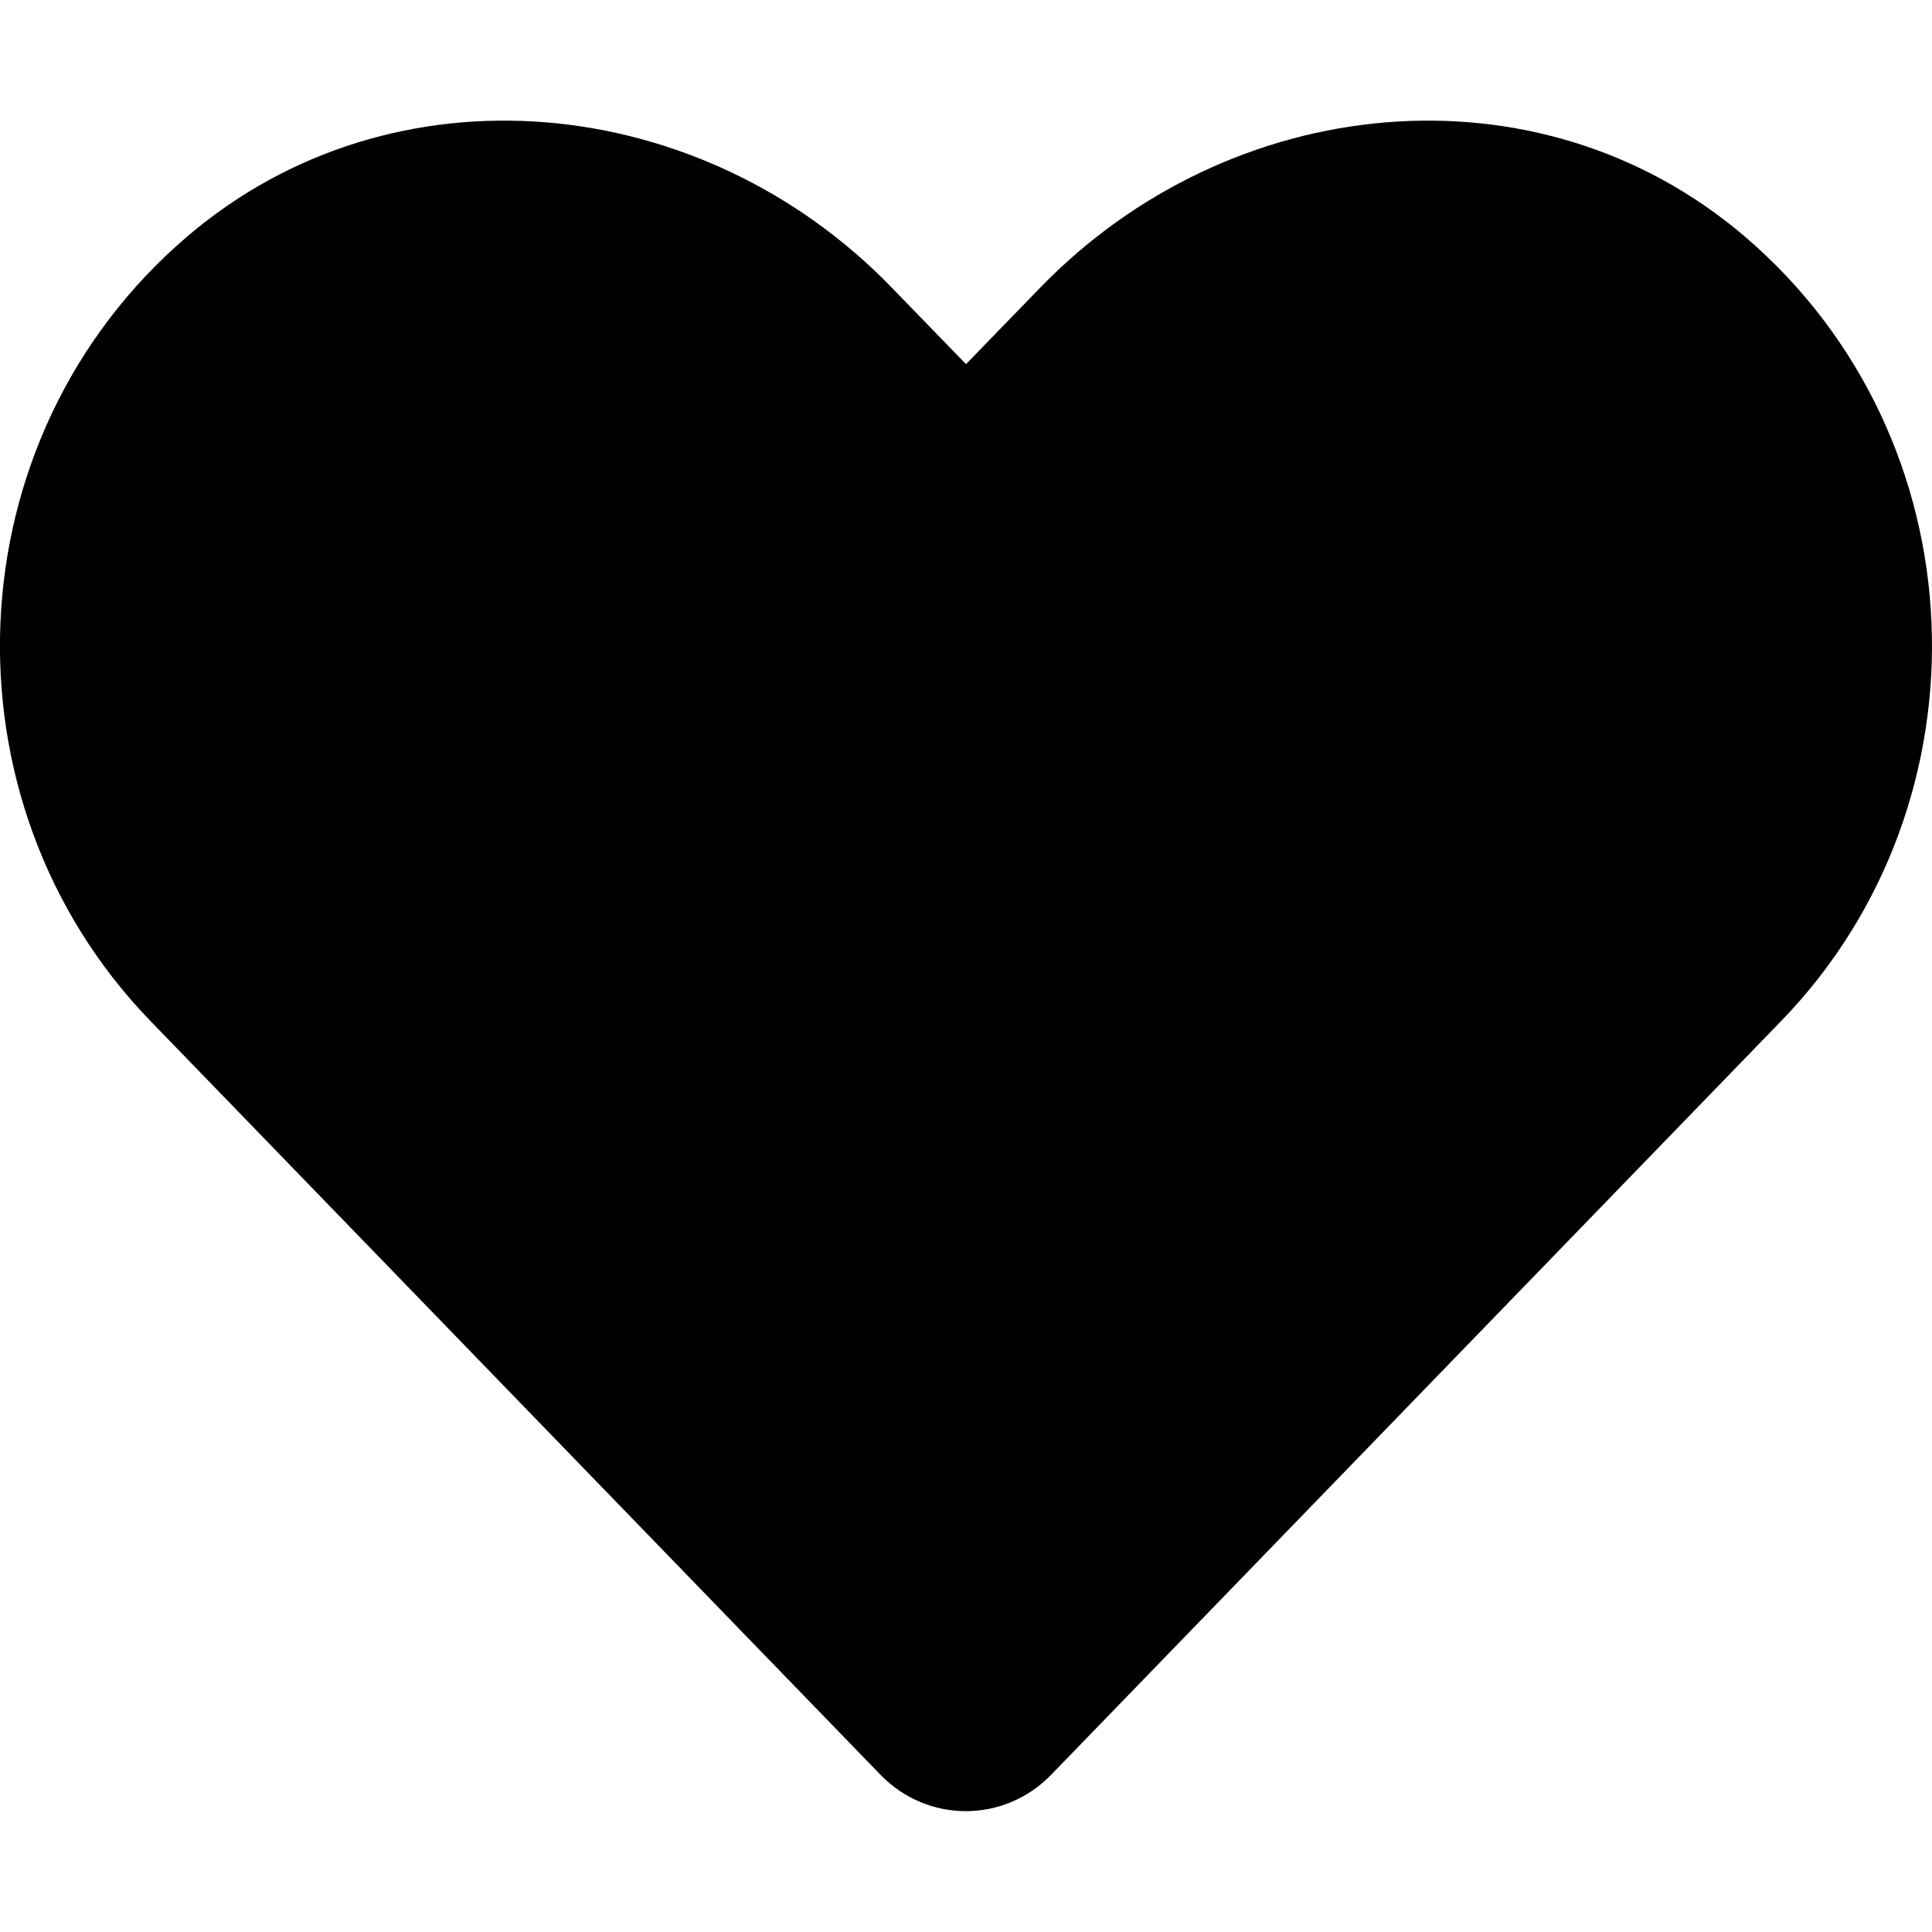
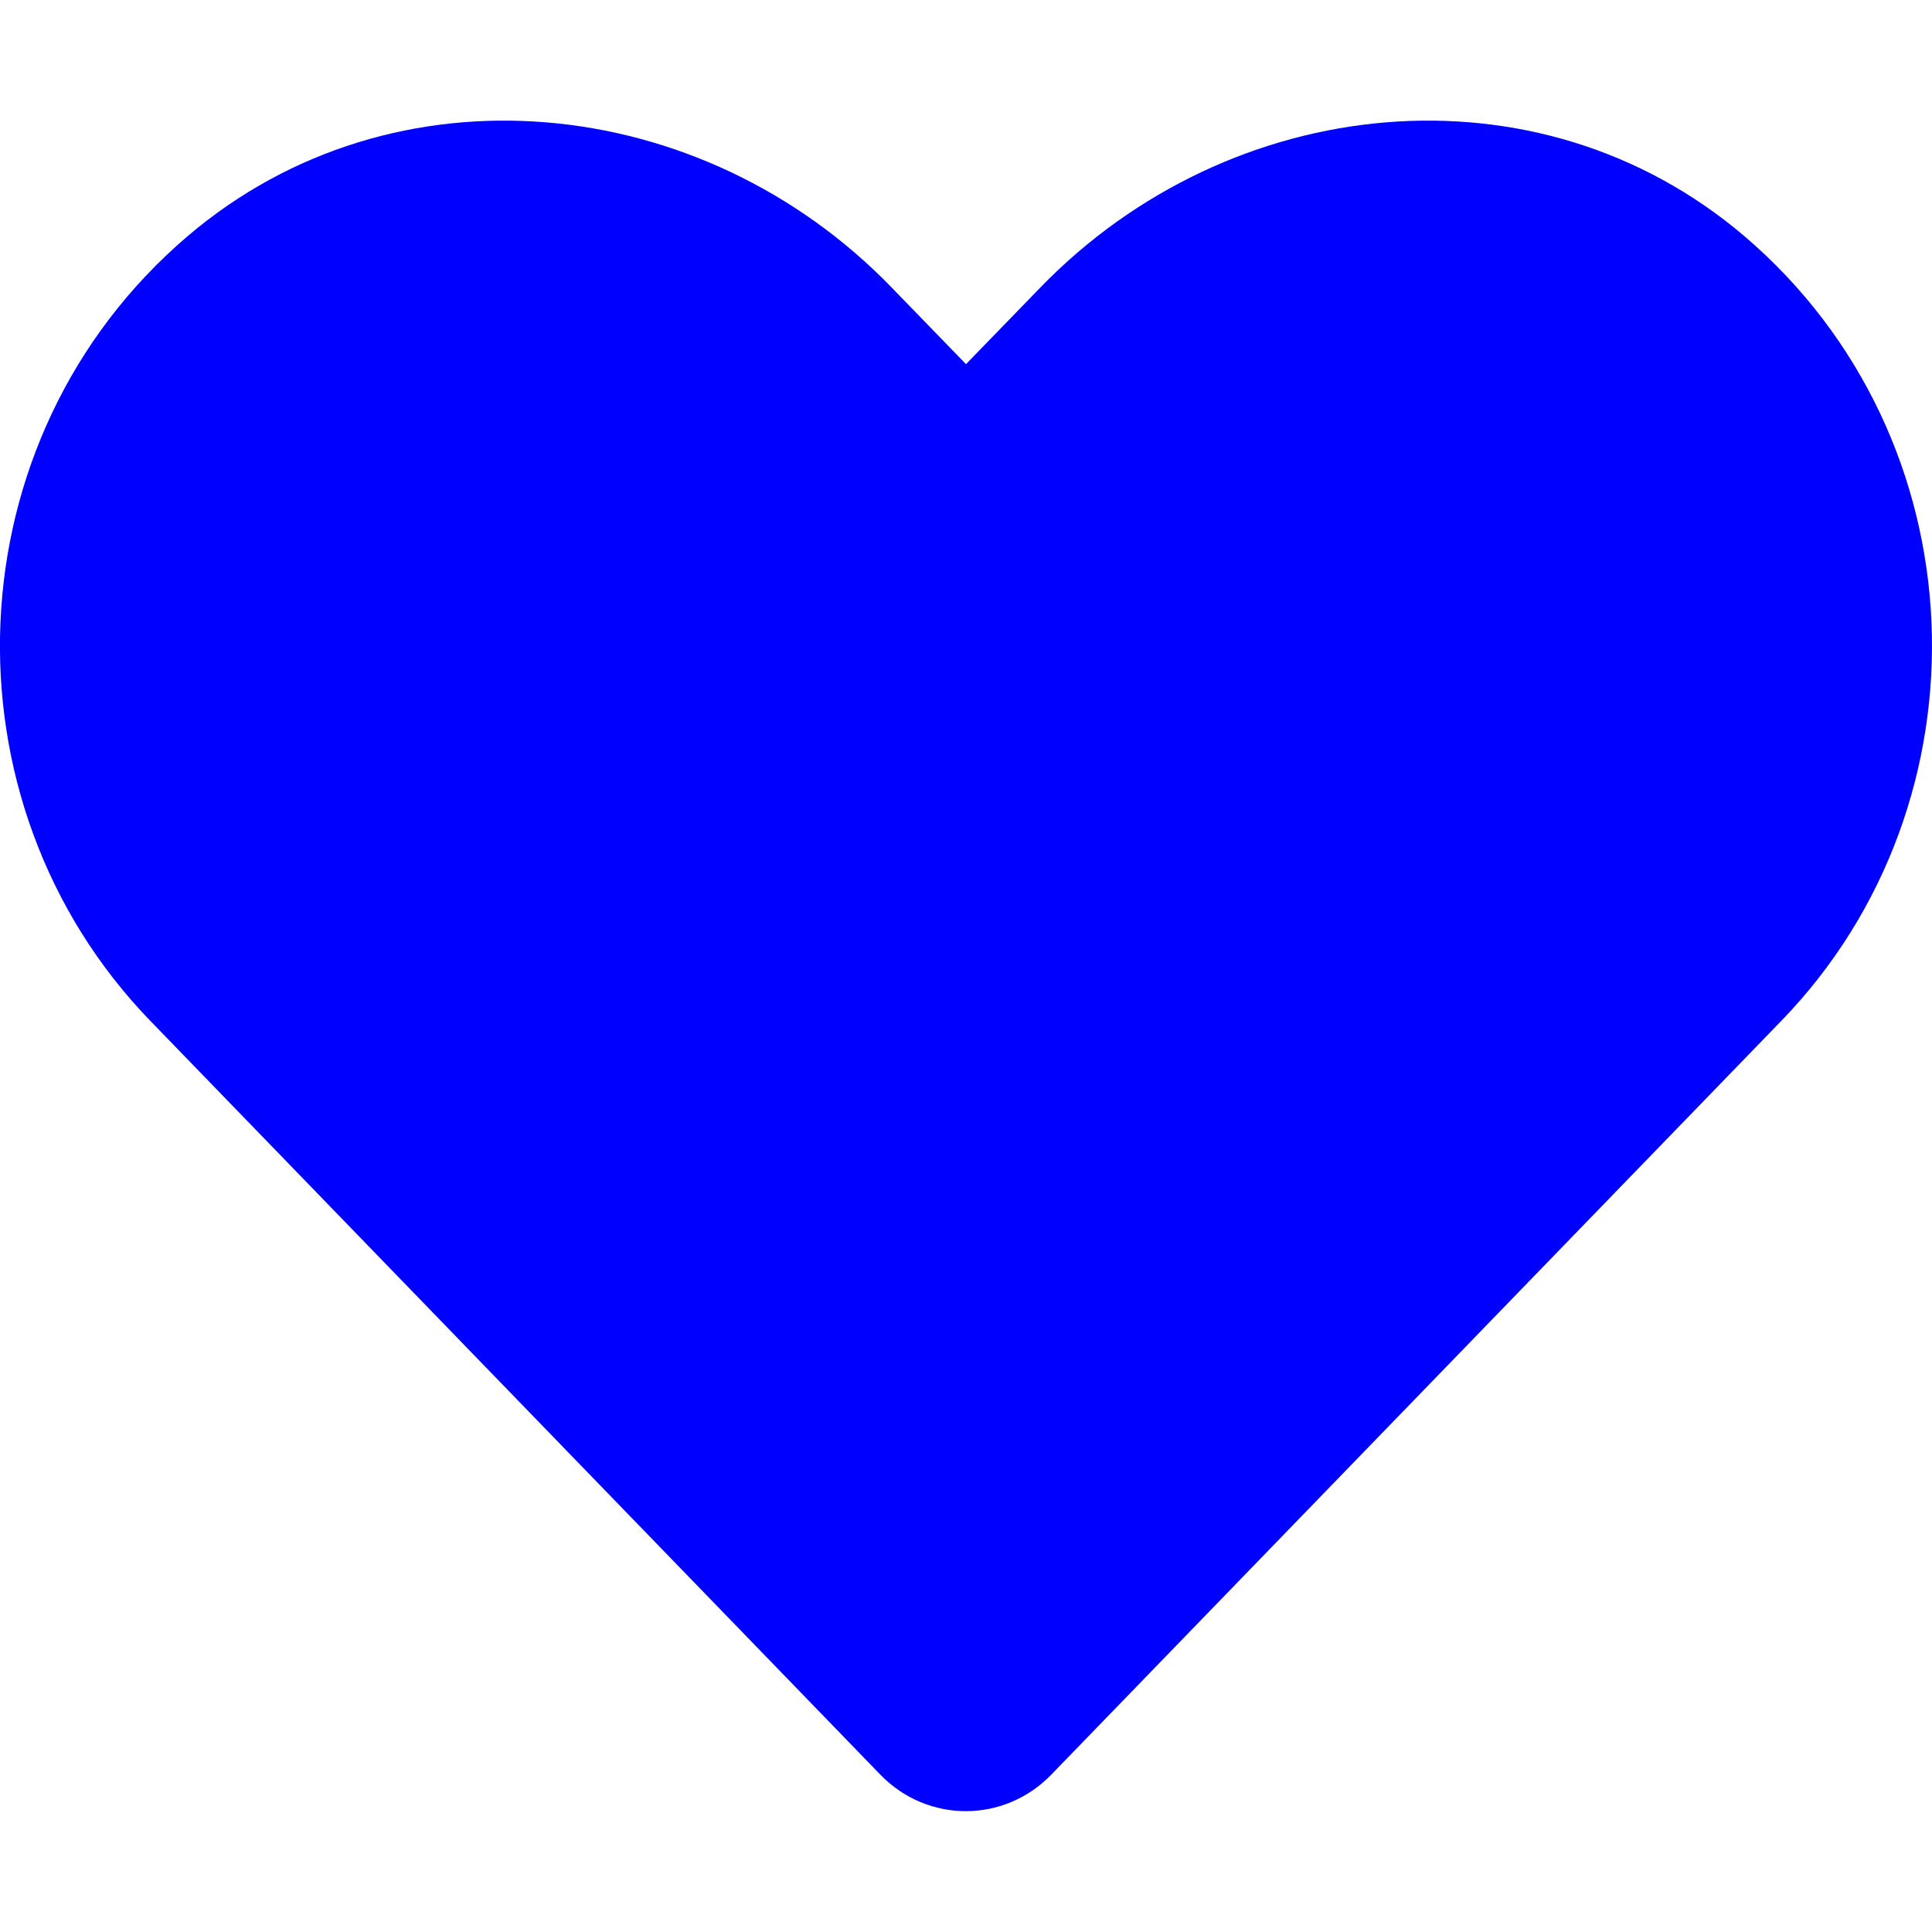
<svg xmlns="http://www.w3.org/2000/svg" aria-hidden="true" focusable="false" data-prefix="fas" data-icon="heart" class="svg-inline--fa fa-heart fa-w-16" role="img" viewBox="0 0 512 512">
-   <path fill="currentColor" d="M462.3 62.6C407.5 15.9 326 24.3 275.7 76.2L256 96.5l-19.7-20.3C186.1 24.3 104.5 15.9 49.7 62.6c-62.8 53.6-66.1 149.8-9.9 207.9l193.5 199.8c12.5 12.9 32.8 12.9 45.3 0l193.5-199.8c56.3-58.1 53-154.3-9.8-207.9z" />
+   <path fill="blue" d="M462.3 62.6C407.5 15.9 326 24.3 275.7 76.2L256 96.5l-19.7-20.3C186.1 24.3 104.5 15.9 49.7 62.6c-62.8 53.6-66.1 149.8-9.9 207.9l193.5 199.8c12.5 12.9 32.8 12.9 45.3 0l193.5-199.8c56.3-58.1 53-154.3-9.8-207.9z" />
</svg>
